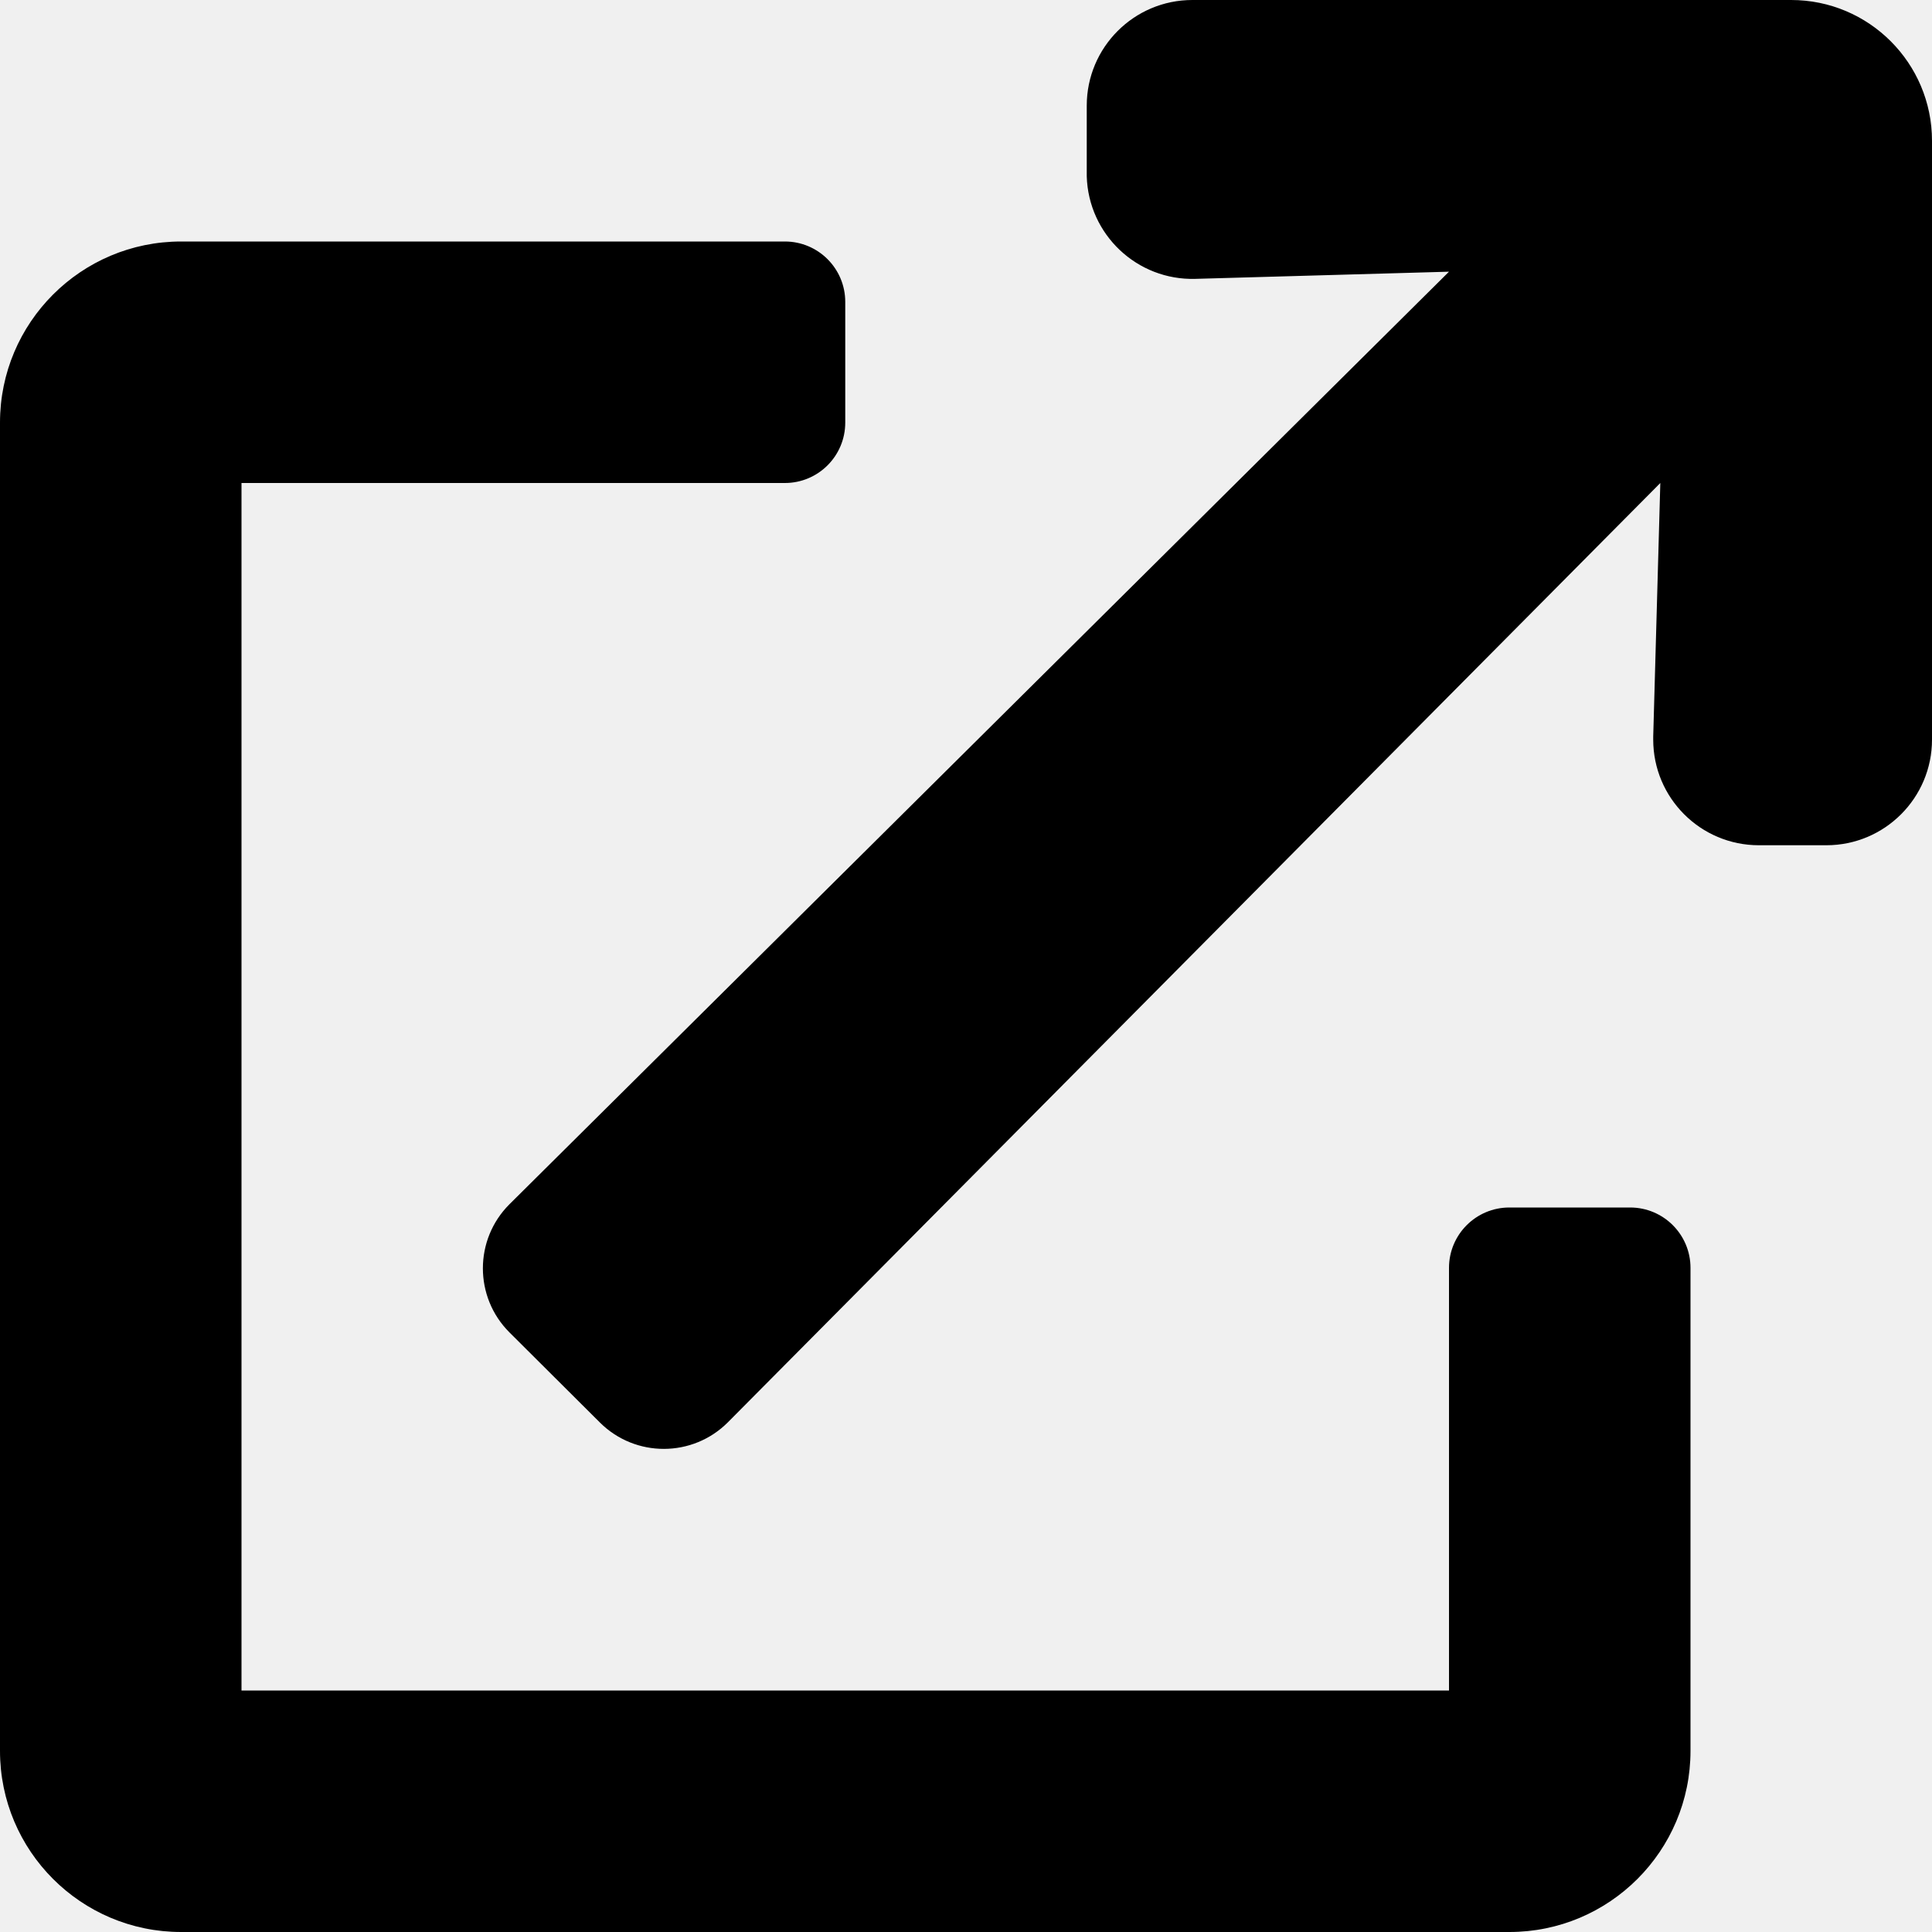
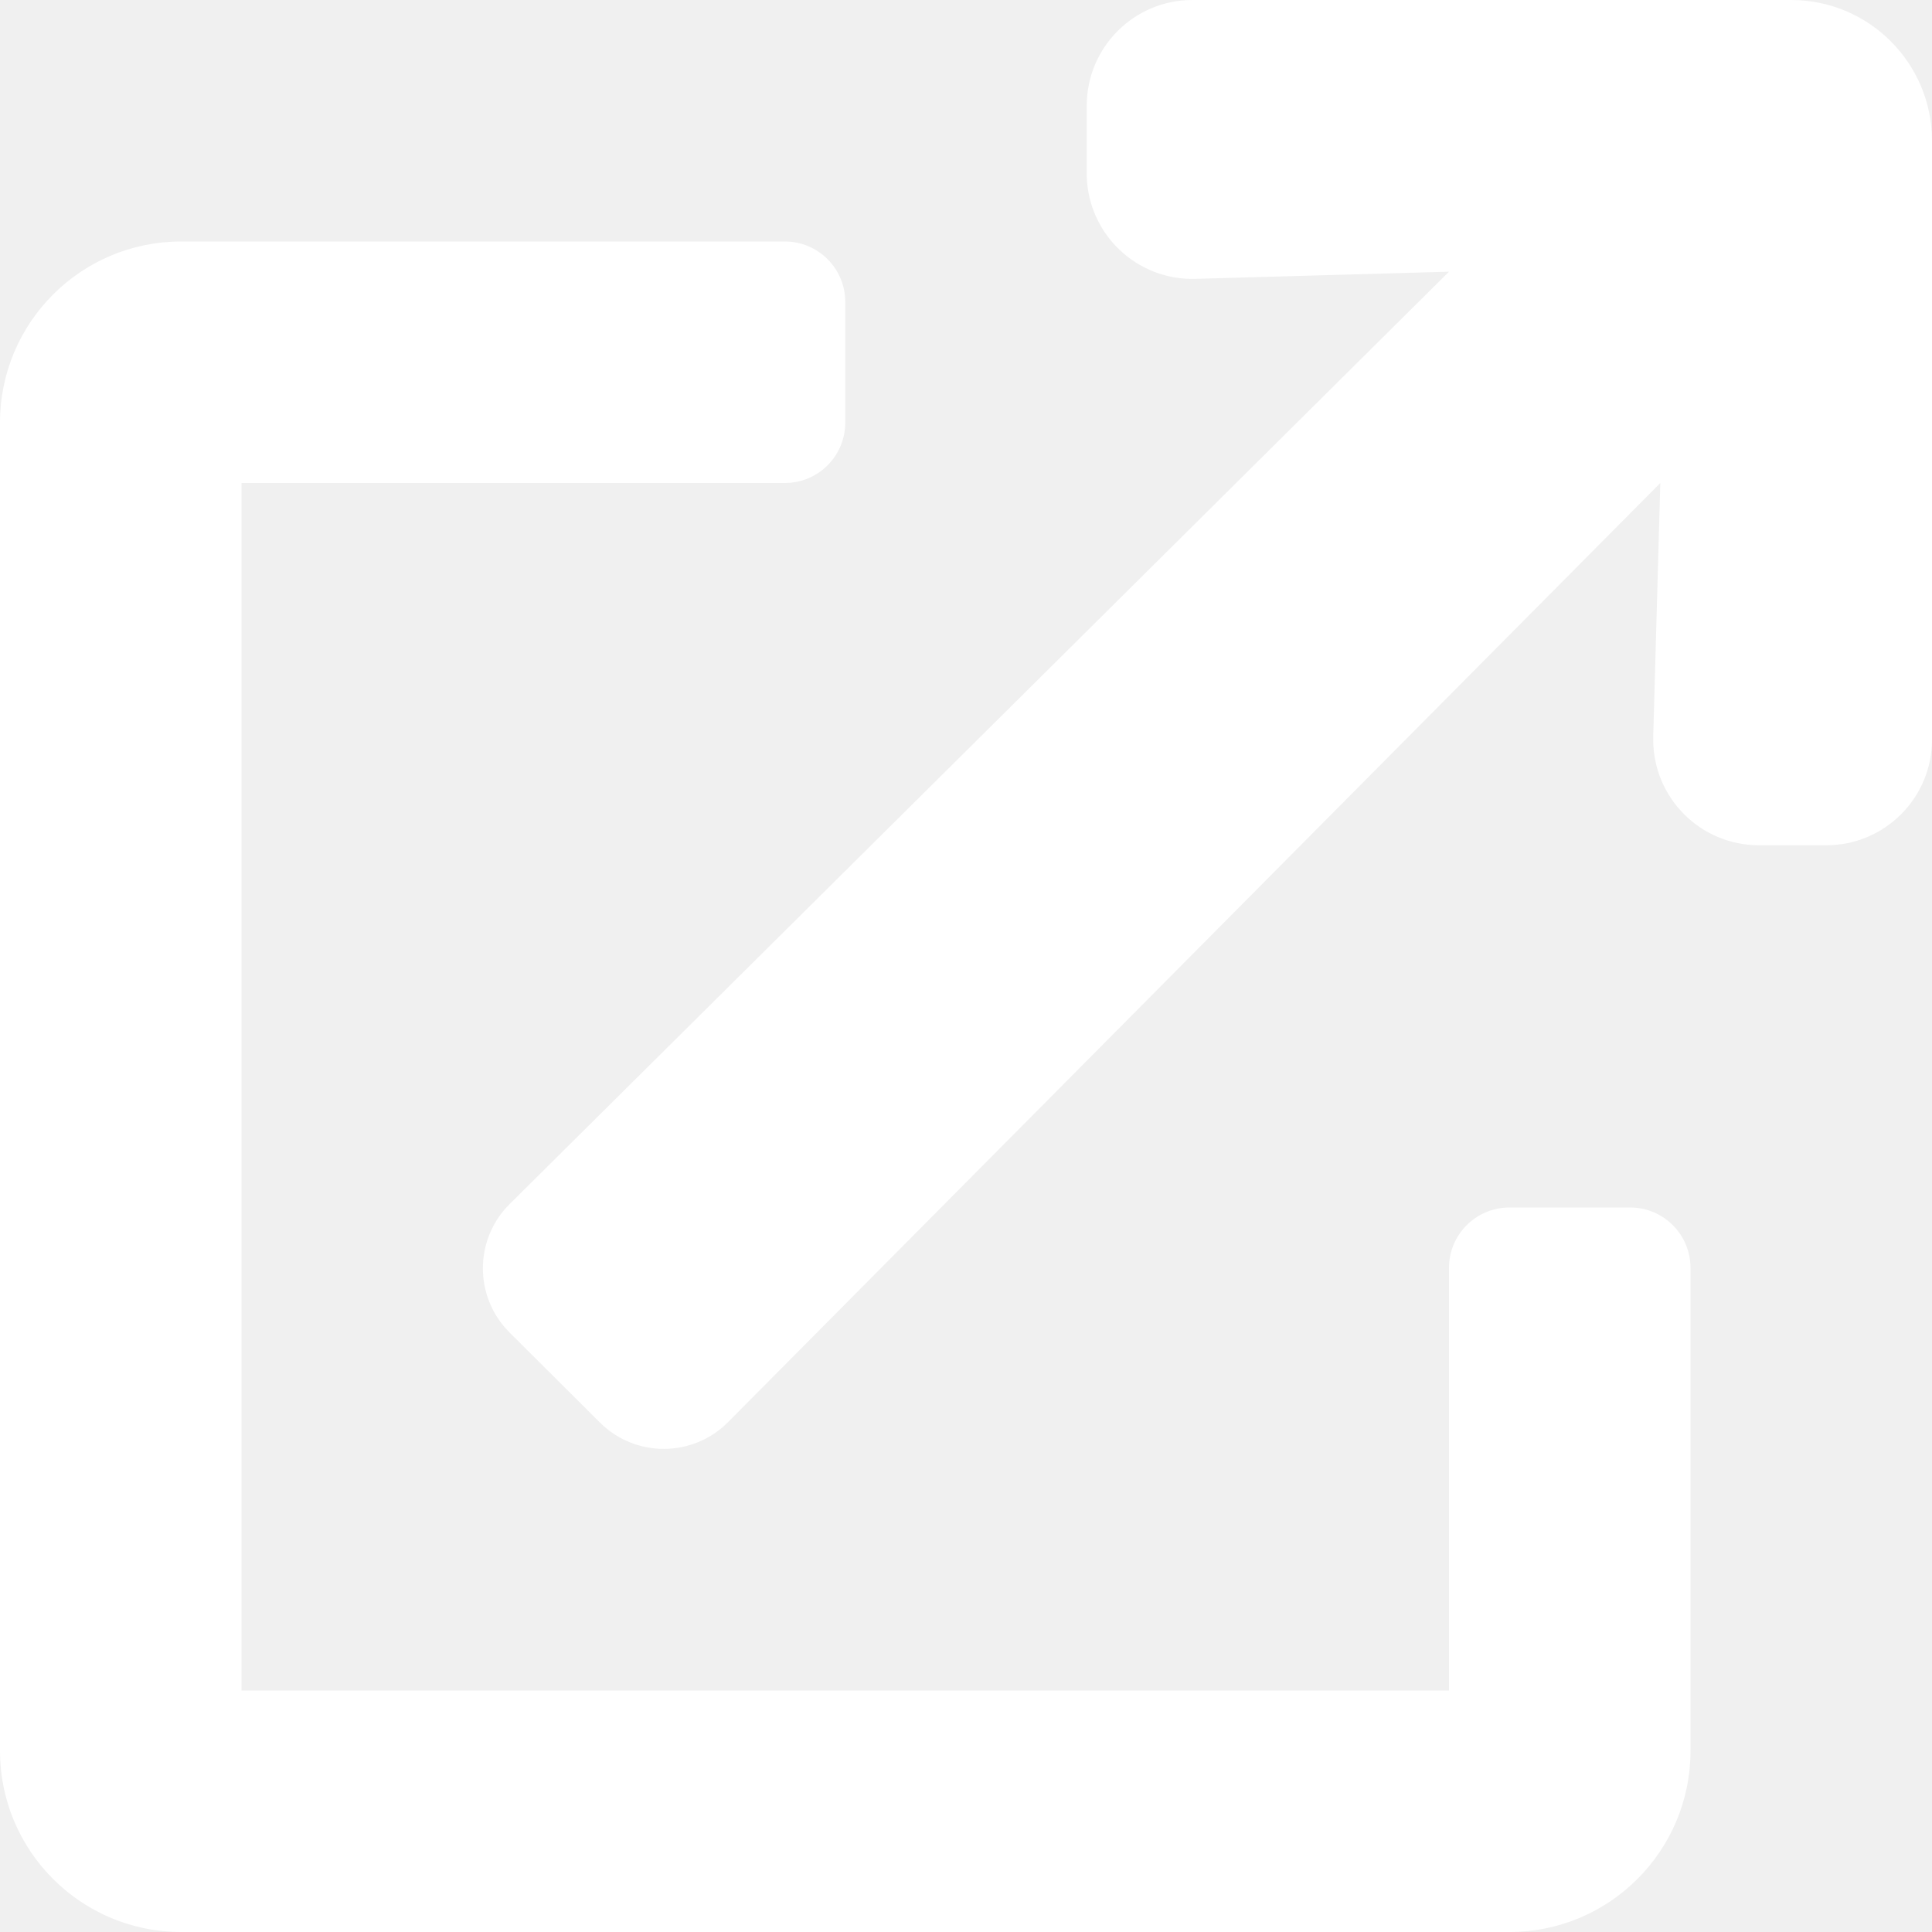
<svg xmlns="http://www.w3.org/2000/svg" viewBox="0 0 512 512">
-   <path d="M432,320H400a16,16,0,0,0-16,16V448H64V128H208a16,16,0,0,0,16-16V80a16,16,0,0,0-16-16H48A48,48,0,0,0,0,112V464a48,48,0,0,0,48,48H400a48,48,0,0,0,48-48V336A16,16,0,0,0,432,320ZM474.67,0H316a28,28,0,0,0-28,28V46.71A28,28,0,0,0,316.79,73.9L384,72,135.06,319.09l-.06.06a24,24,0,0,0,0,33.94l23.94,23.85.06.06a24,24,0,0,0,33.91-.09L440,128l-1.88,67.22V196a28,28,0,0,0,28,28H484a28,28,0,0,0,28-28V37.33h0A37.33,37.33,0,0,0,474.67,0Z" />
+   <path fill="white" d="M432,320H400a16,16,0,0,0-16,16V448H64V128H208a16,16,0,0,0,16-16V80a16,16,0,0,0-16-16H48A48,48,0,0,0,0,112V464a48,48,0,0,0,48,48H400a48,48,0,0,0,48-48V336A16,16,0,0,0,432,320ZM474.67,0H316a28,28,0,0,0-28,28V46.71A28,28,0,0,0,316.79,73.9L384,72,135.06,319.09l-.06.06a24,24,0,0,0,0,33.94l23.94,23.85.06.06a24,24,0,0,0,33.91-.09L440,128l-1.88,67.22V196a28,28,0,0,0,28,28H484a28,28,0,0,0,28-28V37.33h0A37.33,37.33,0,0,0,474.67,0Z" />
</svg>
